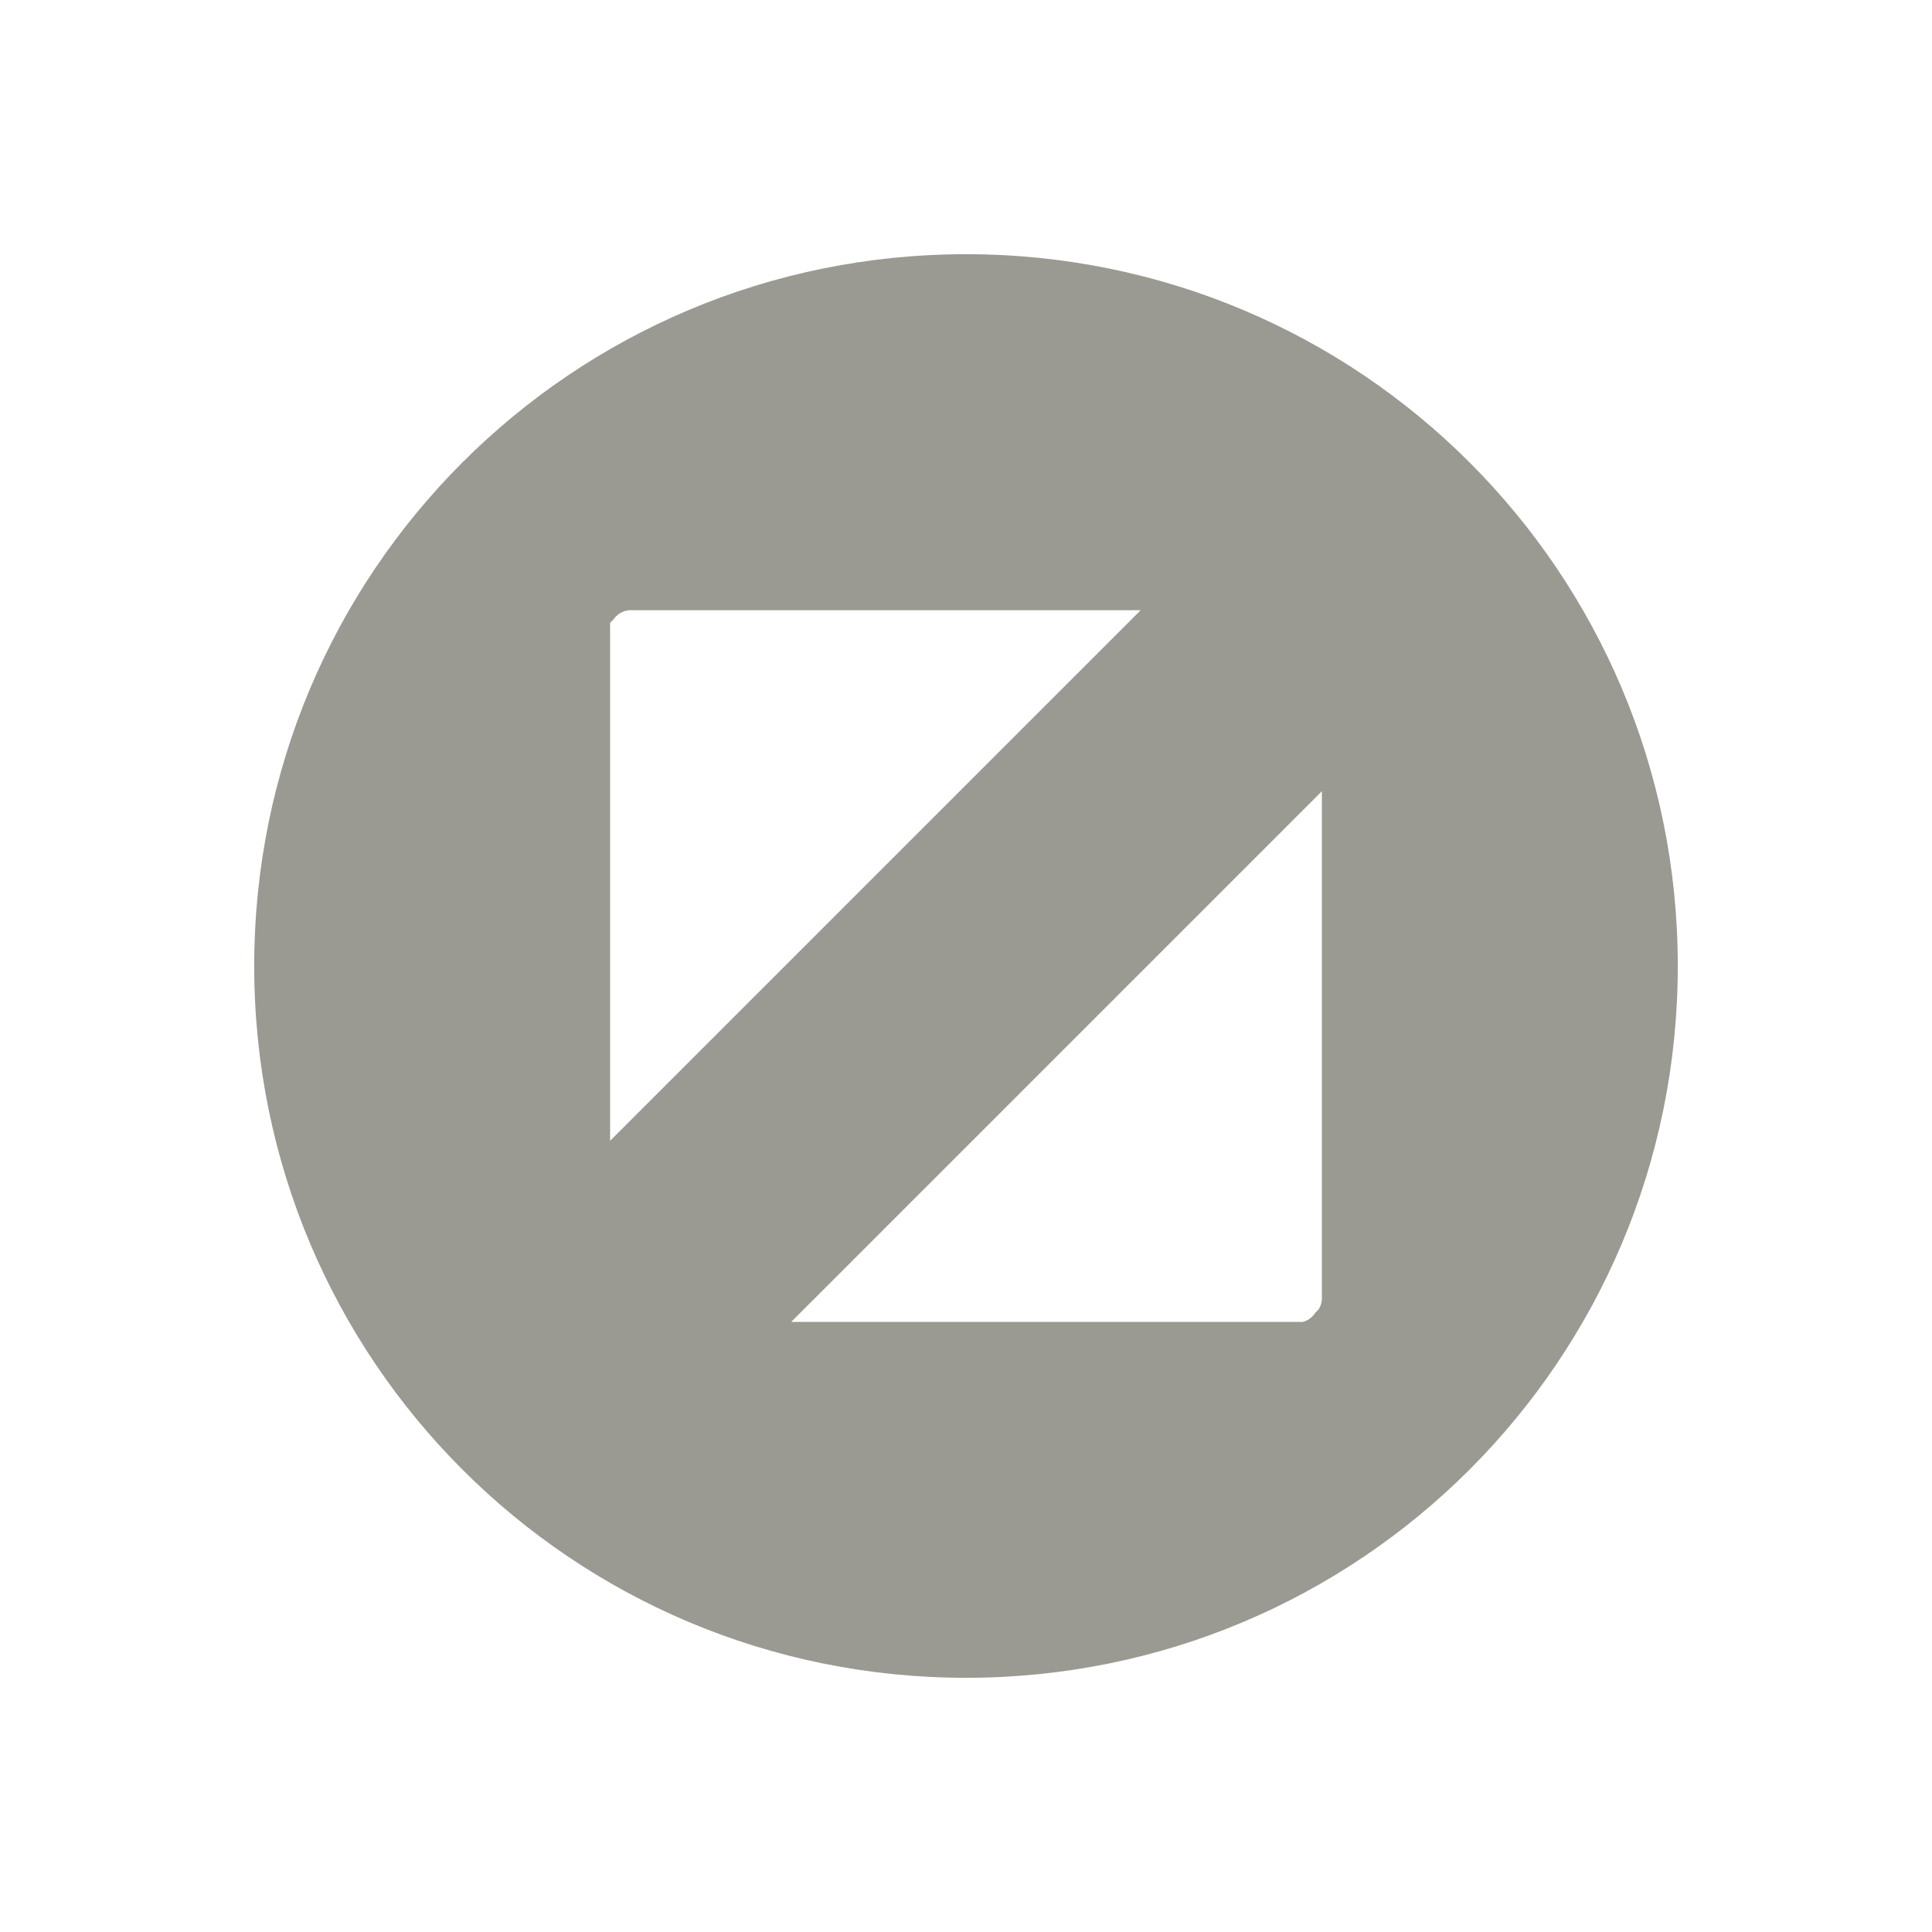
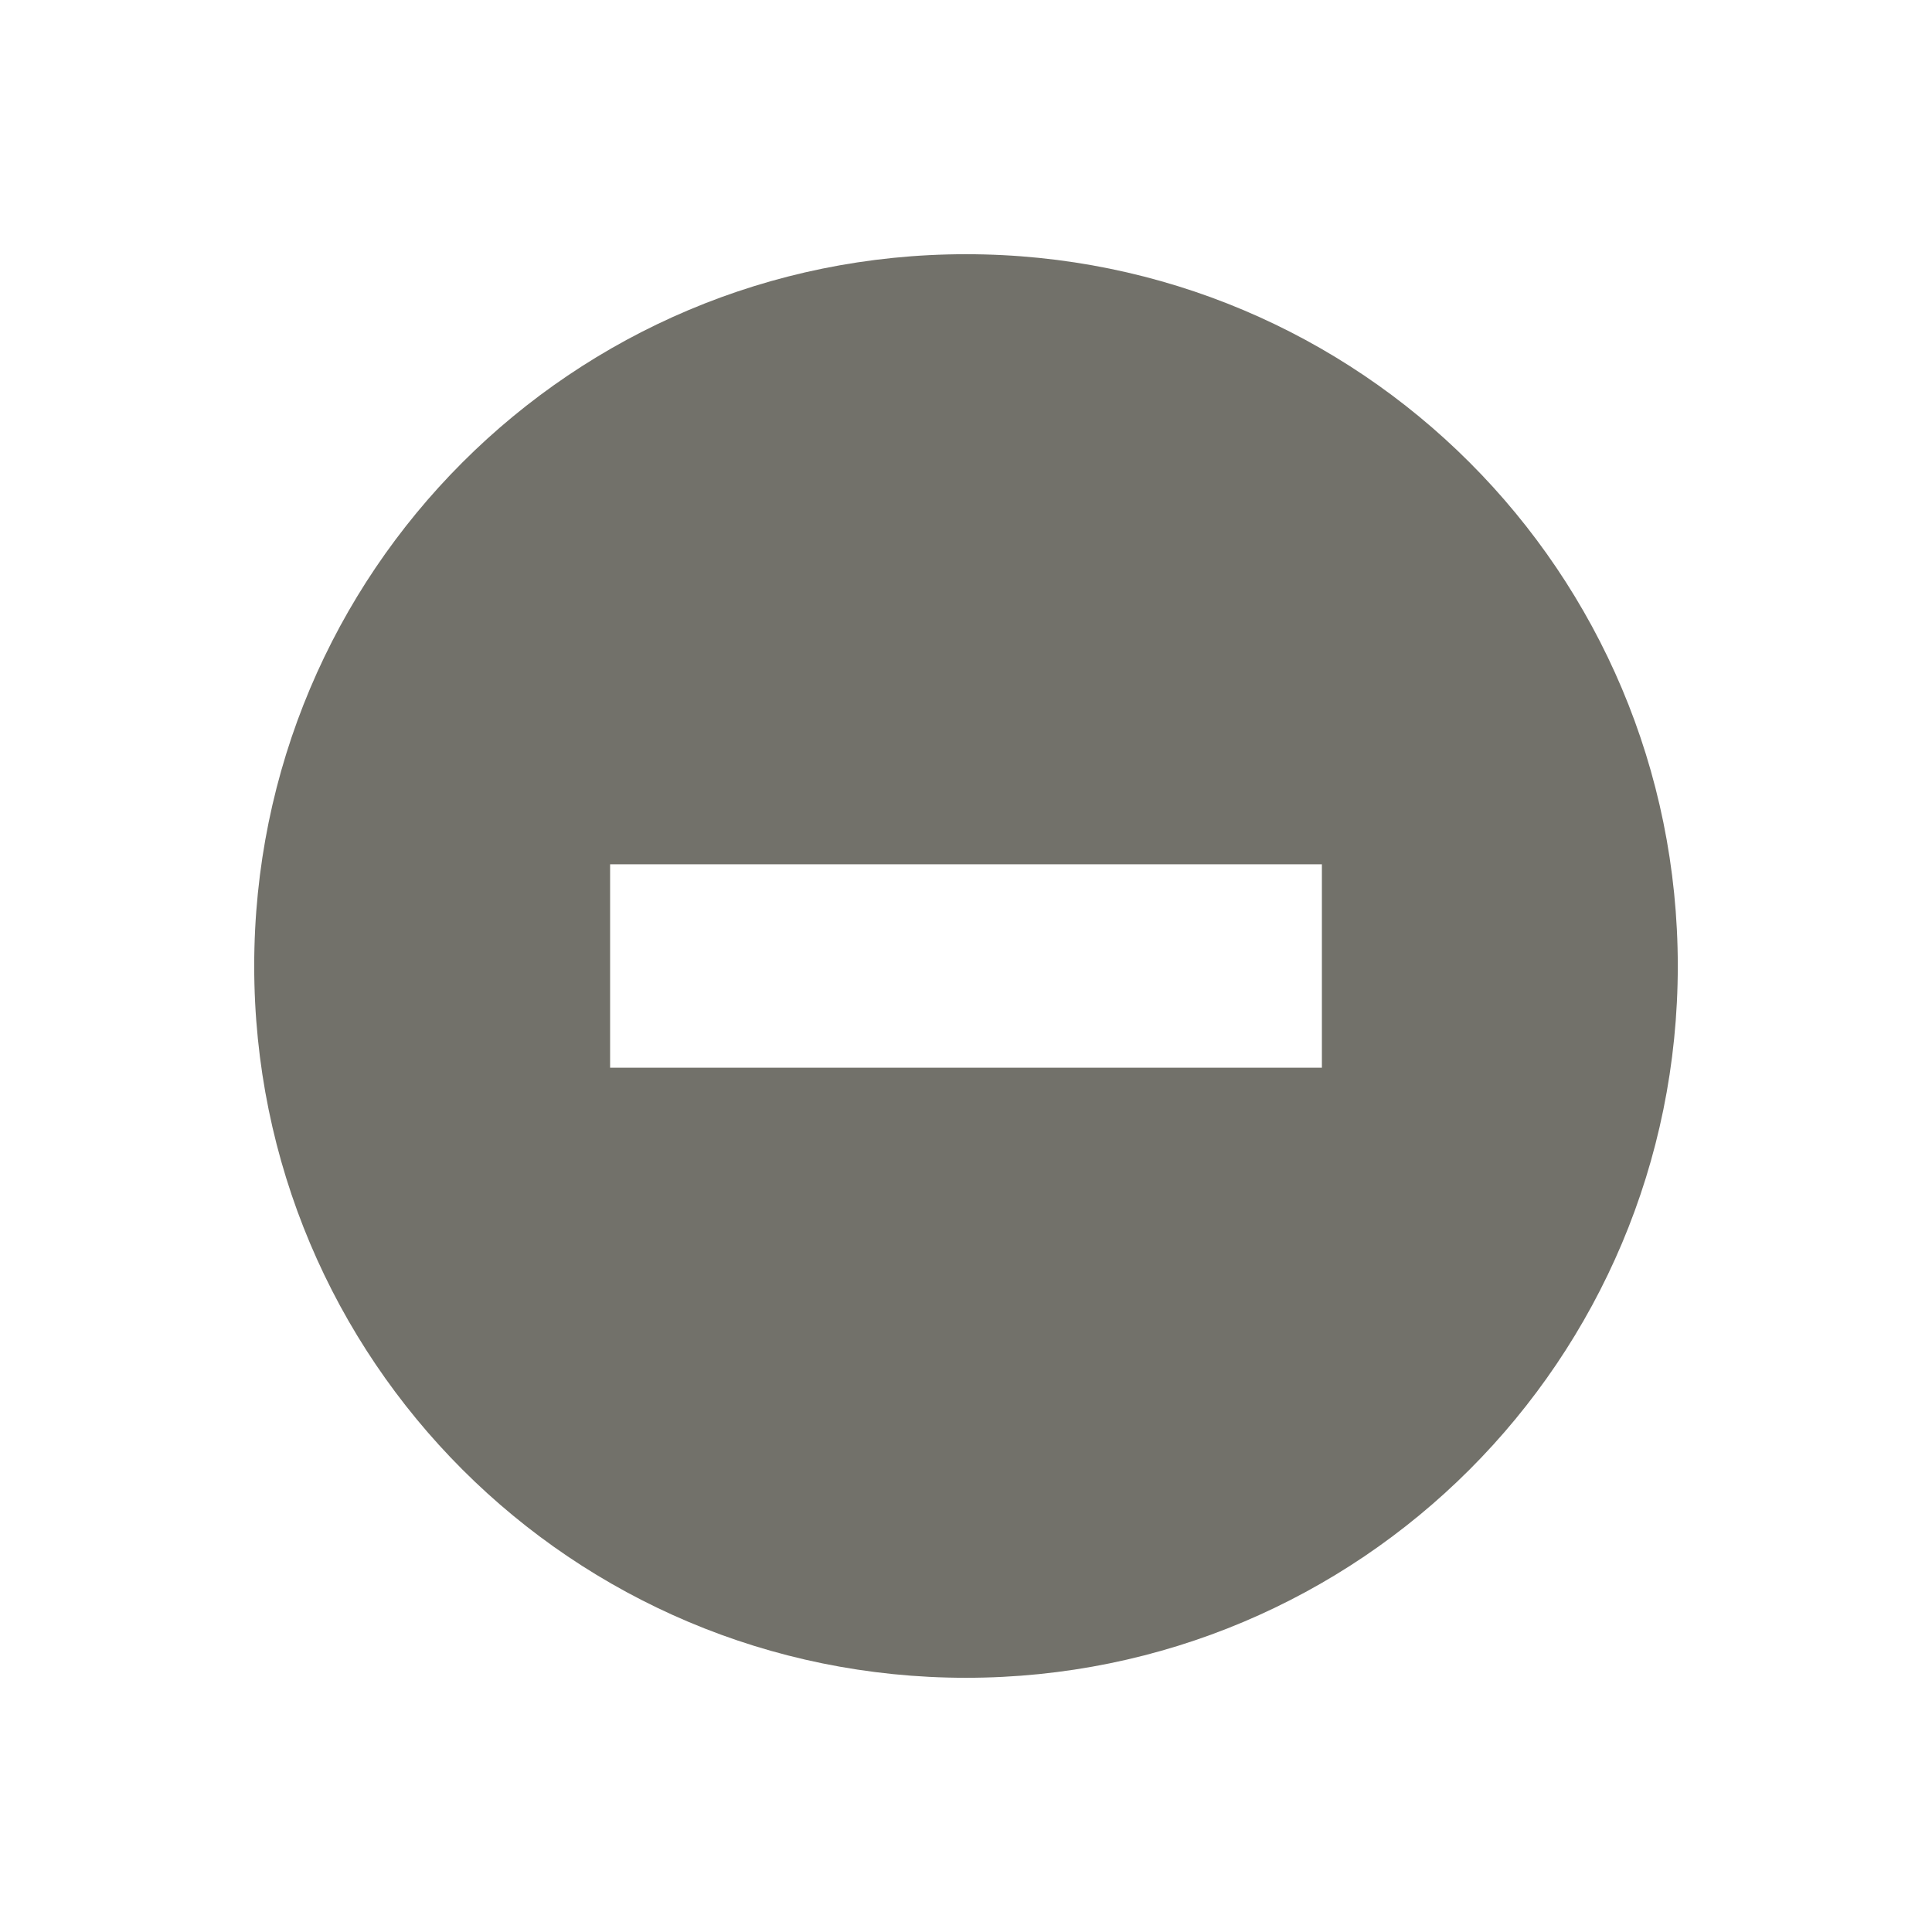
<svg xmlns="http://www.w3.org/2000/svg" xmlns:ns1="http://www.openswatchbook.org/uri/2009/osb" id="svg4486" height="19" viewBox="0 0 19 19" width="19" version="1.1">
  <defs id="defs10">
    <linearGradient id="linearGradient3781" ns1:paint="solid">
      <stop style="stop-color:#000000;stop-opacity:1;" offset="0" id="stop3783" />
    </linearGradient>
  </defs>
  <g id="layer1" transform="translate(290.21 -522.86)">
    <g id="g4113" transform="translate(-289.71 -511)">
      <rect id="rect4539" style="color:#000000;fill:none" height="19" width="19" y="1033.86" x="-0.5" />
-       <path style="fill:#9a9992;fill-opacity:1;stroke:none" d="m 2,1043.36 c 0,3.873 3.127,7 7,7 3.873,0 7,-3.127 7,-7 0,-3.873 -3.127,-7 -7,-7 -3.873,0 -7,3.127 -7,7 z m 3.5,1.719 0,-5 c -8e-4,-0.01 -8e-4,-0.021 0,-0.031 l 0,-0.062 c 0.009,-0.011 0.02,-0.022 0.031,-0.031 0.034,-0.053 0.093,-0.088 0.156,-0.094 l 5.031,0 -5.219,5.219 z m 1.781,1.781 5.219,-5.219 0,5 c -0.003,0.033 -0.013,0.065 -0.031,0.094 -0.009,0.012 -0.02,0.022 -0.031,0.031 -0.028,0.046 -0.073,0.08 -0.125,0.094 -0.01,8e-4 -0.021,8e-4 -0.031,0 l -5,0 z" id="path2985" />
+       <path style="opacity:1;fill:#72716a;fill-opacity:1;stroke:none" d="M 9.5 2.5 C 5.627 2.5 2.5 5.627 2.5 9.5 C 2.5 13.373 5.627 16.5 9.5 16.5 C 13.373 16.5 16.5 13.373 16.5 9.5 C 16.5 5.627 13.373 2.5 9.5 2.5 z M 6 8.5 L 13 8.5 L 13 10.5 L 6 10.5 L 6 8.5 z " transform="translate(-0.5,1033.86)" id="path2985" />
    </g>
  </g>
</svg>
